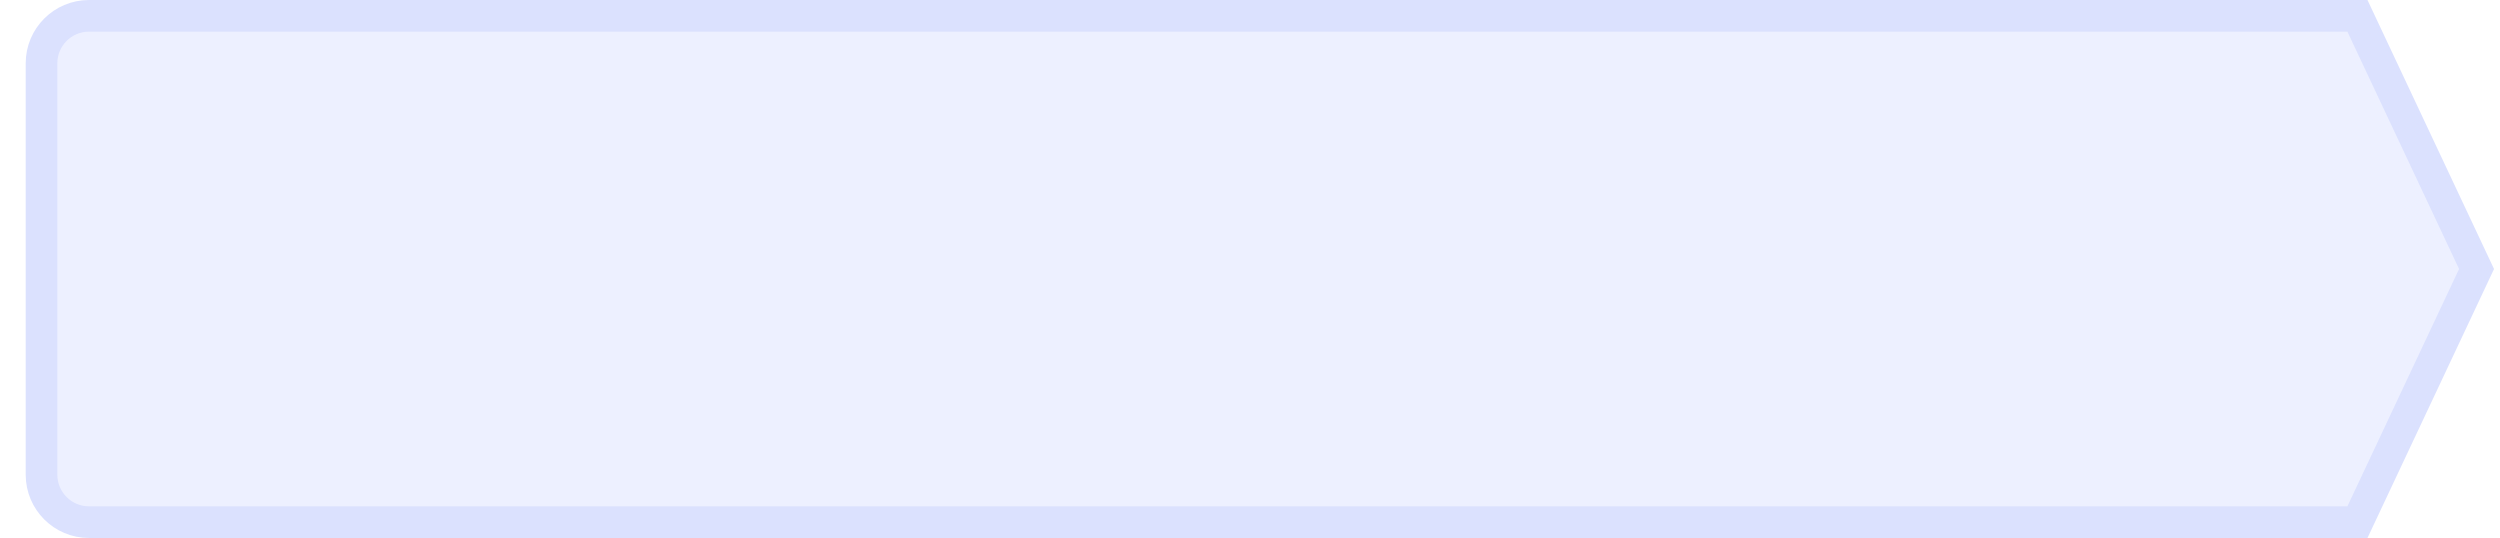
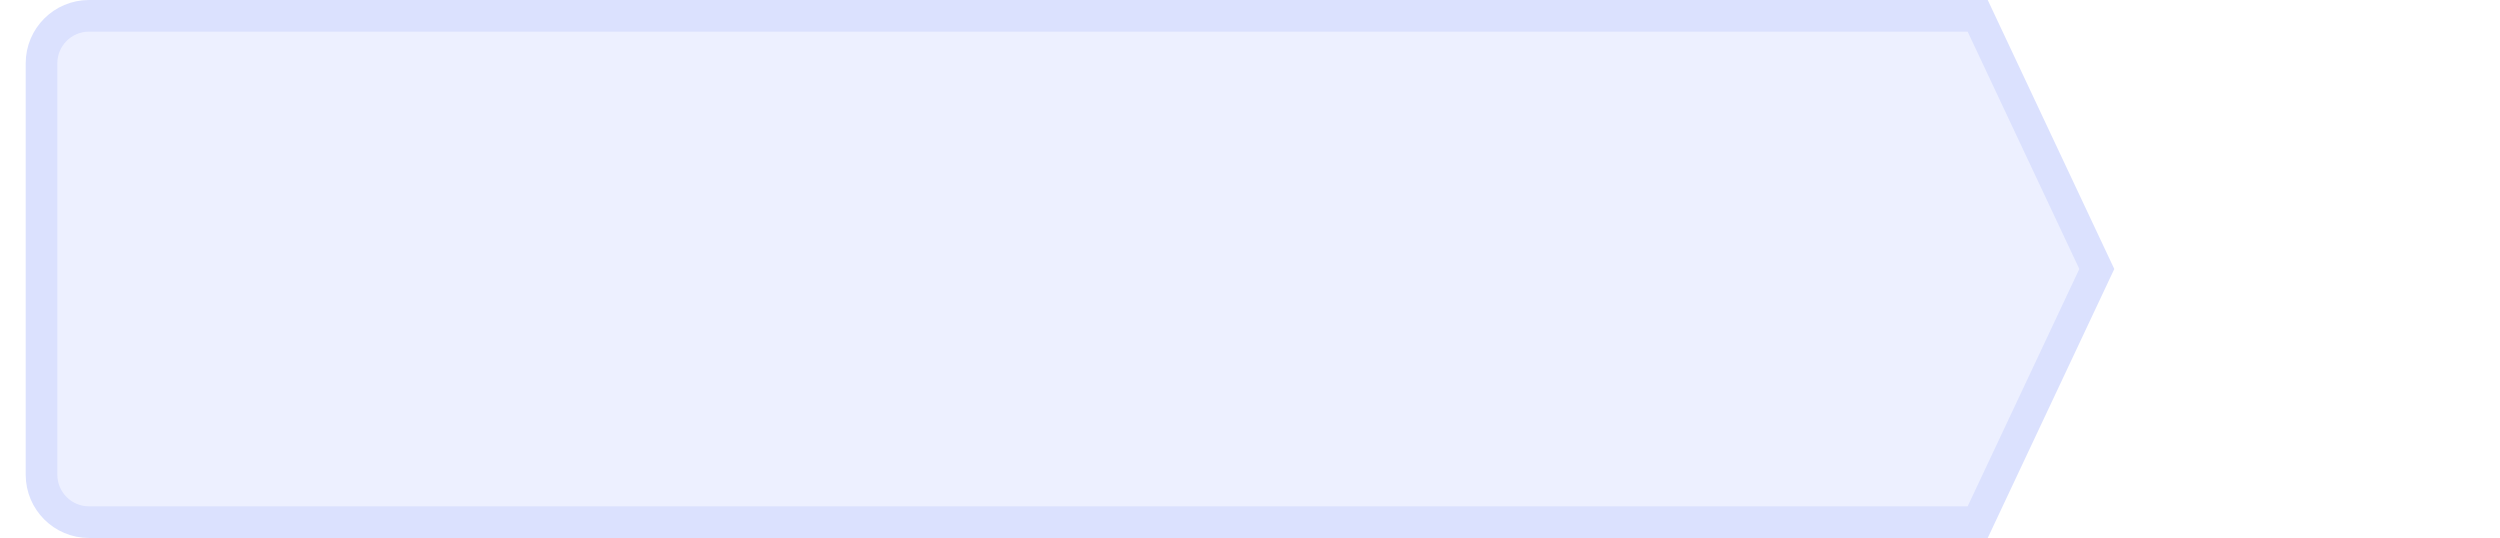
<svg xmlns="http://www.w3.org/2000/svg" width="79" height="17" fill="none">
-   <path d="M1.312 2a1.5 1.5 0 0 1 1.5-1.5h71.683l3.764 8-3.764 8H2.812a1.5 1.5 0 0 1-1.5-1.5V2Z" fill="#EDF0FF" stroke="#DBE1FE" />
+   <path d="M1.312 2a1.5 1.5 0 0 1 1.5-1.5h59.683l3.764 8-3.764 8H2.812a1.5 1.5 0 0 1-1.5-1.5V2Z" fill="#EDF0FF" stroke="#DBE1FE" />
</svg>
